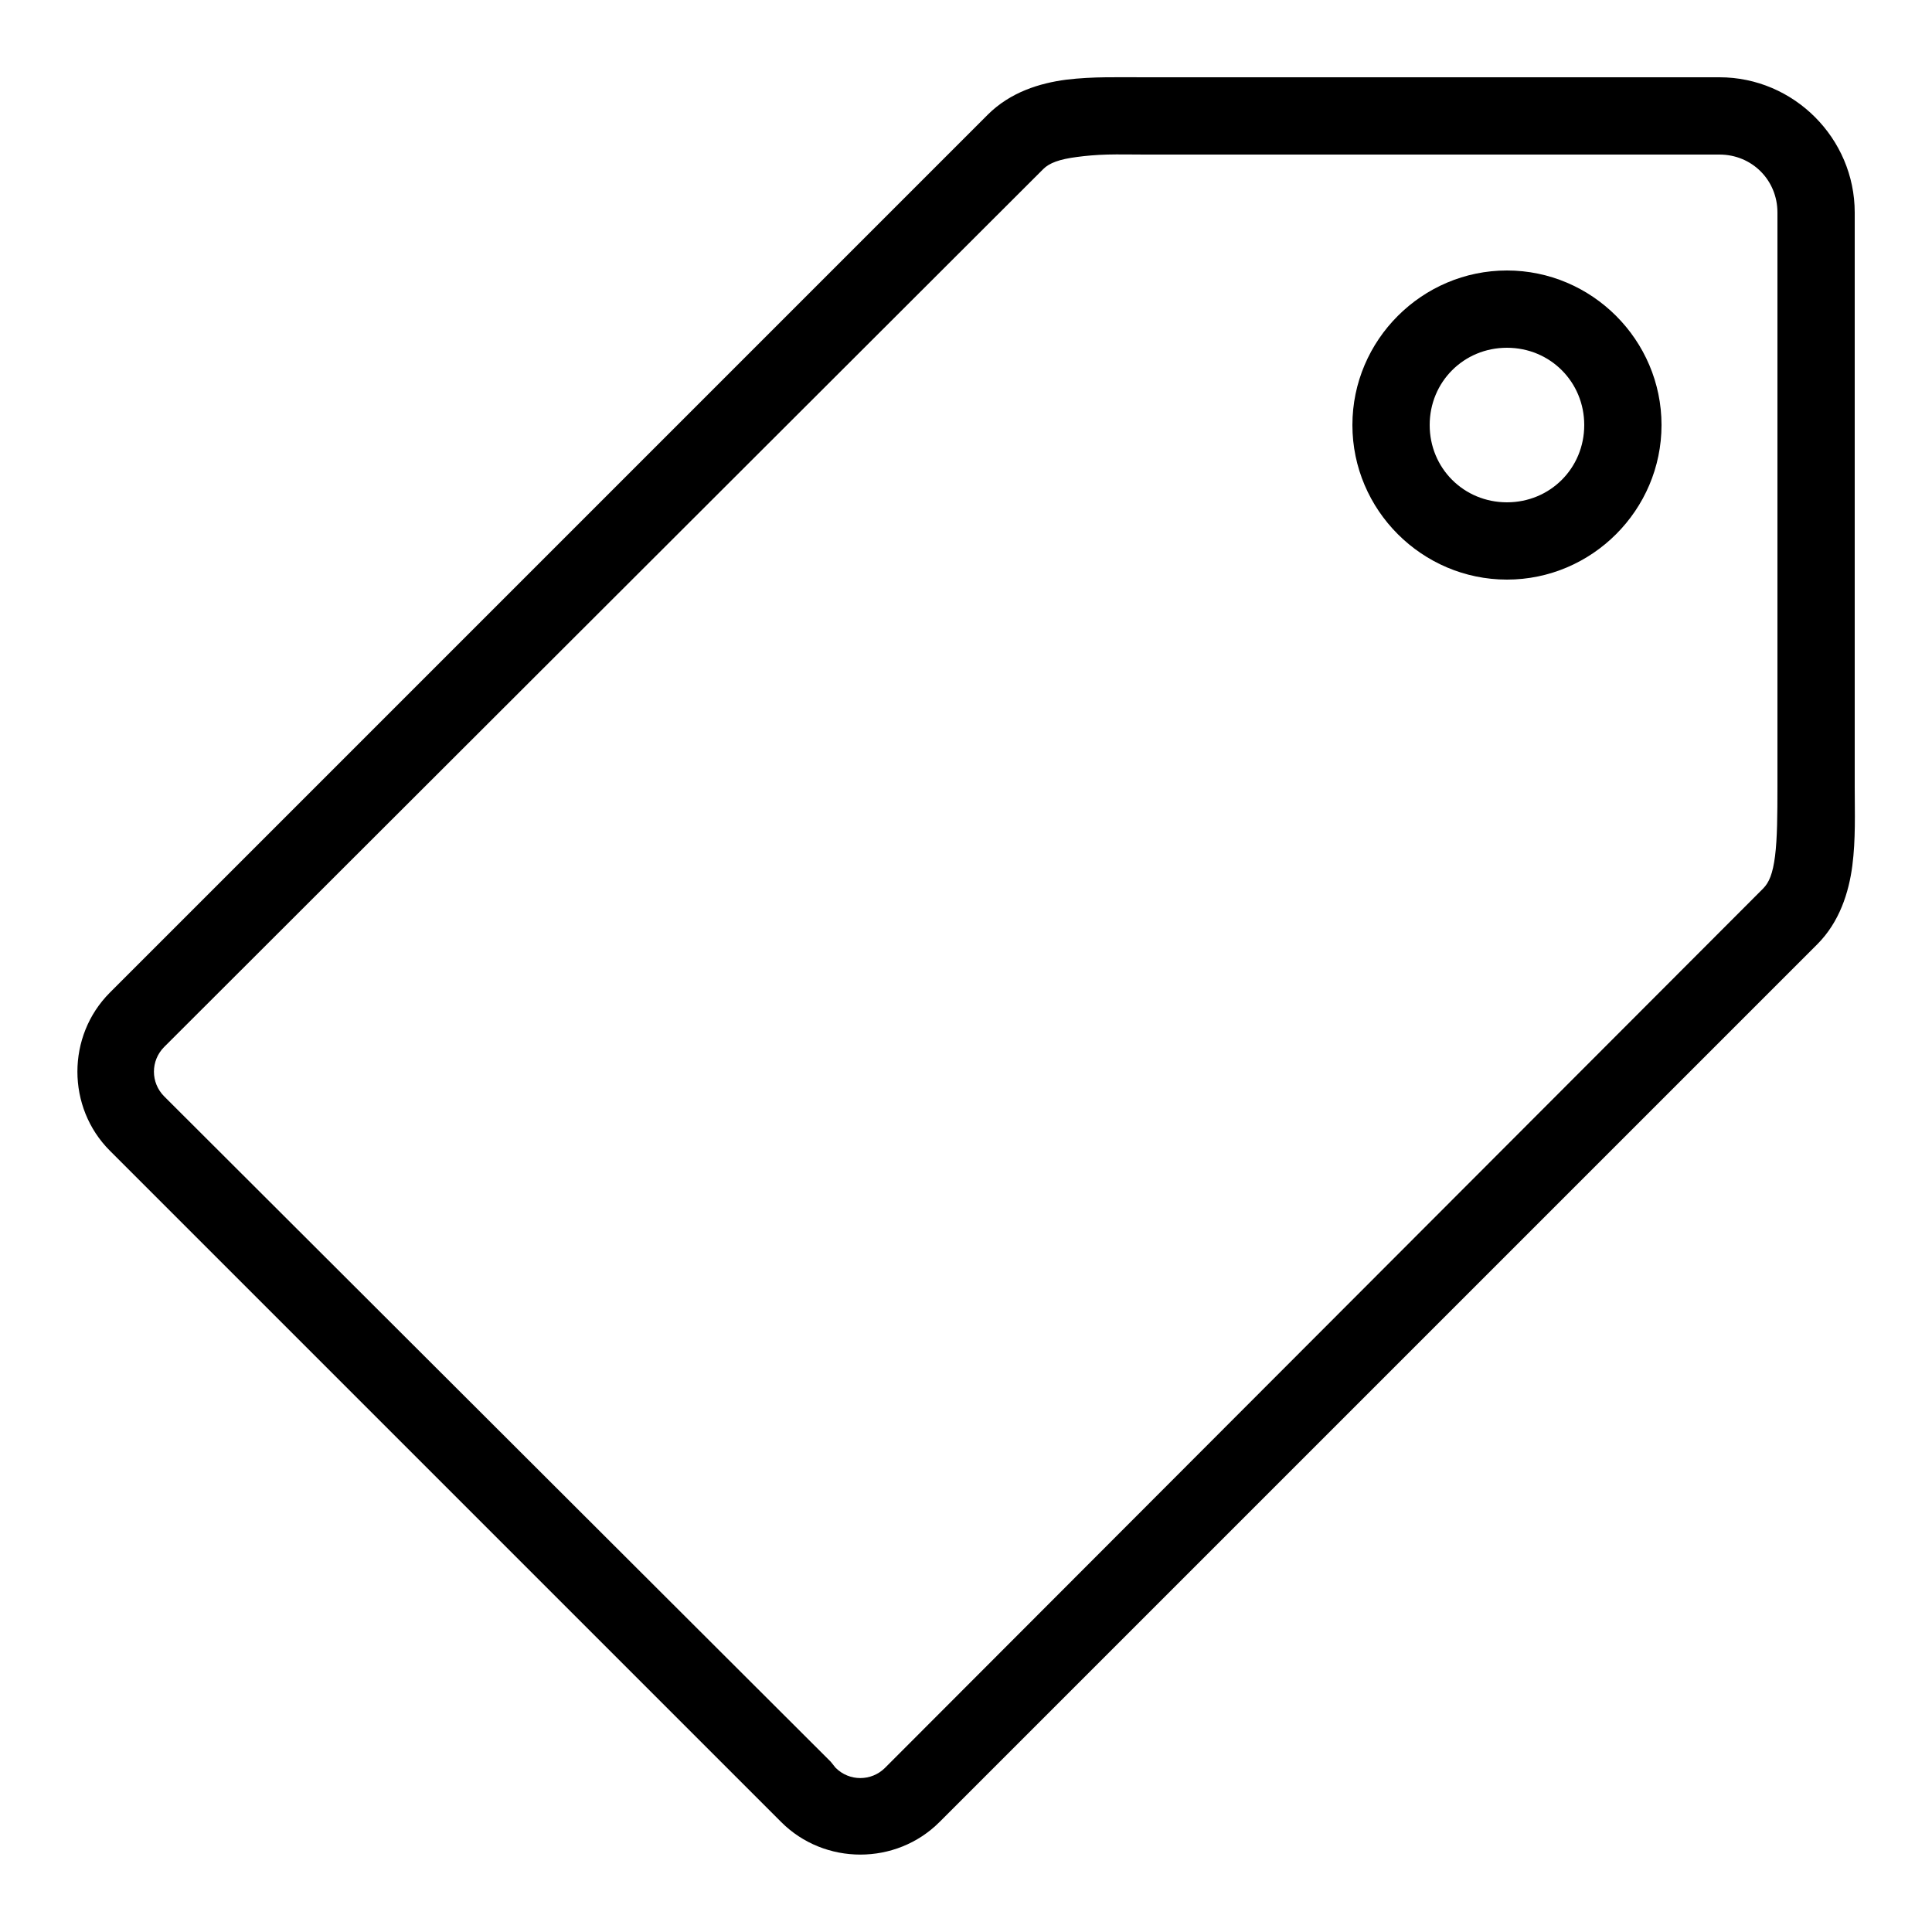
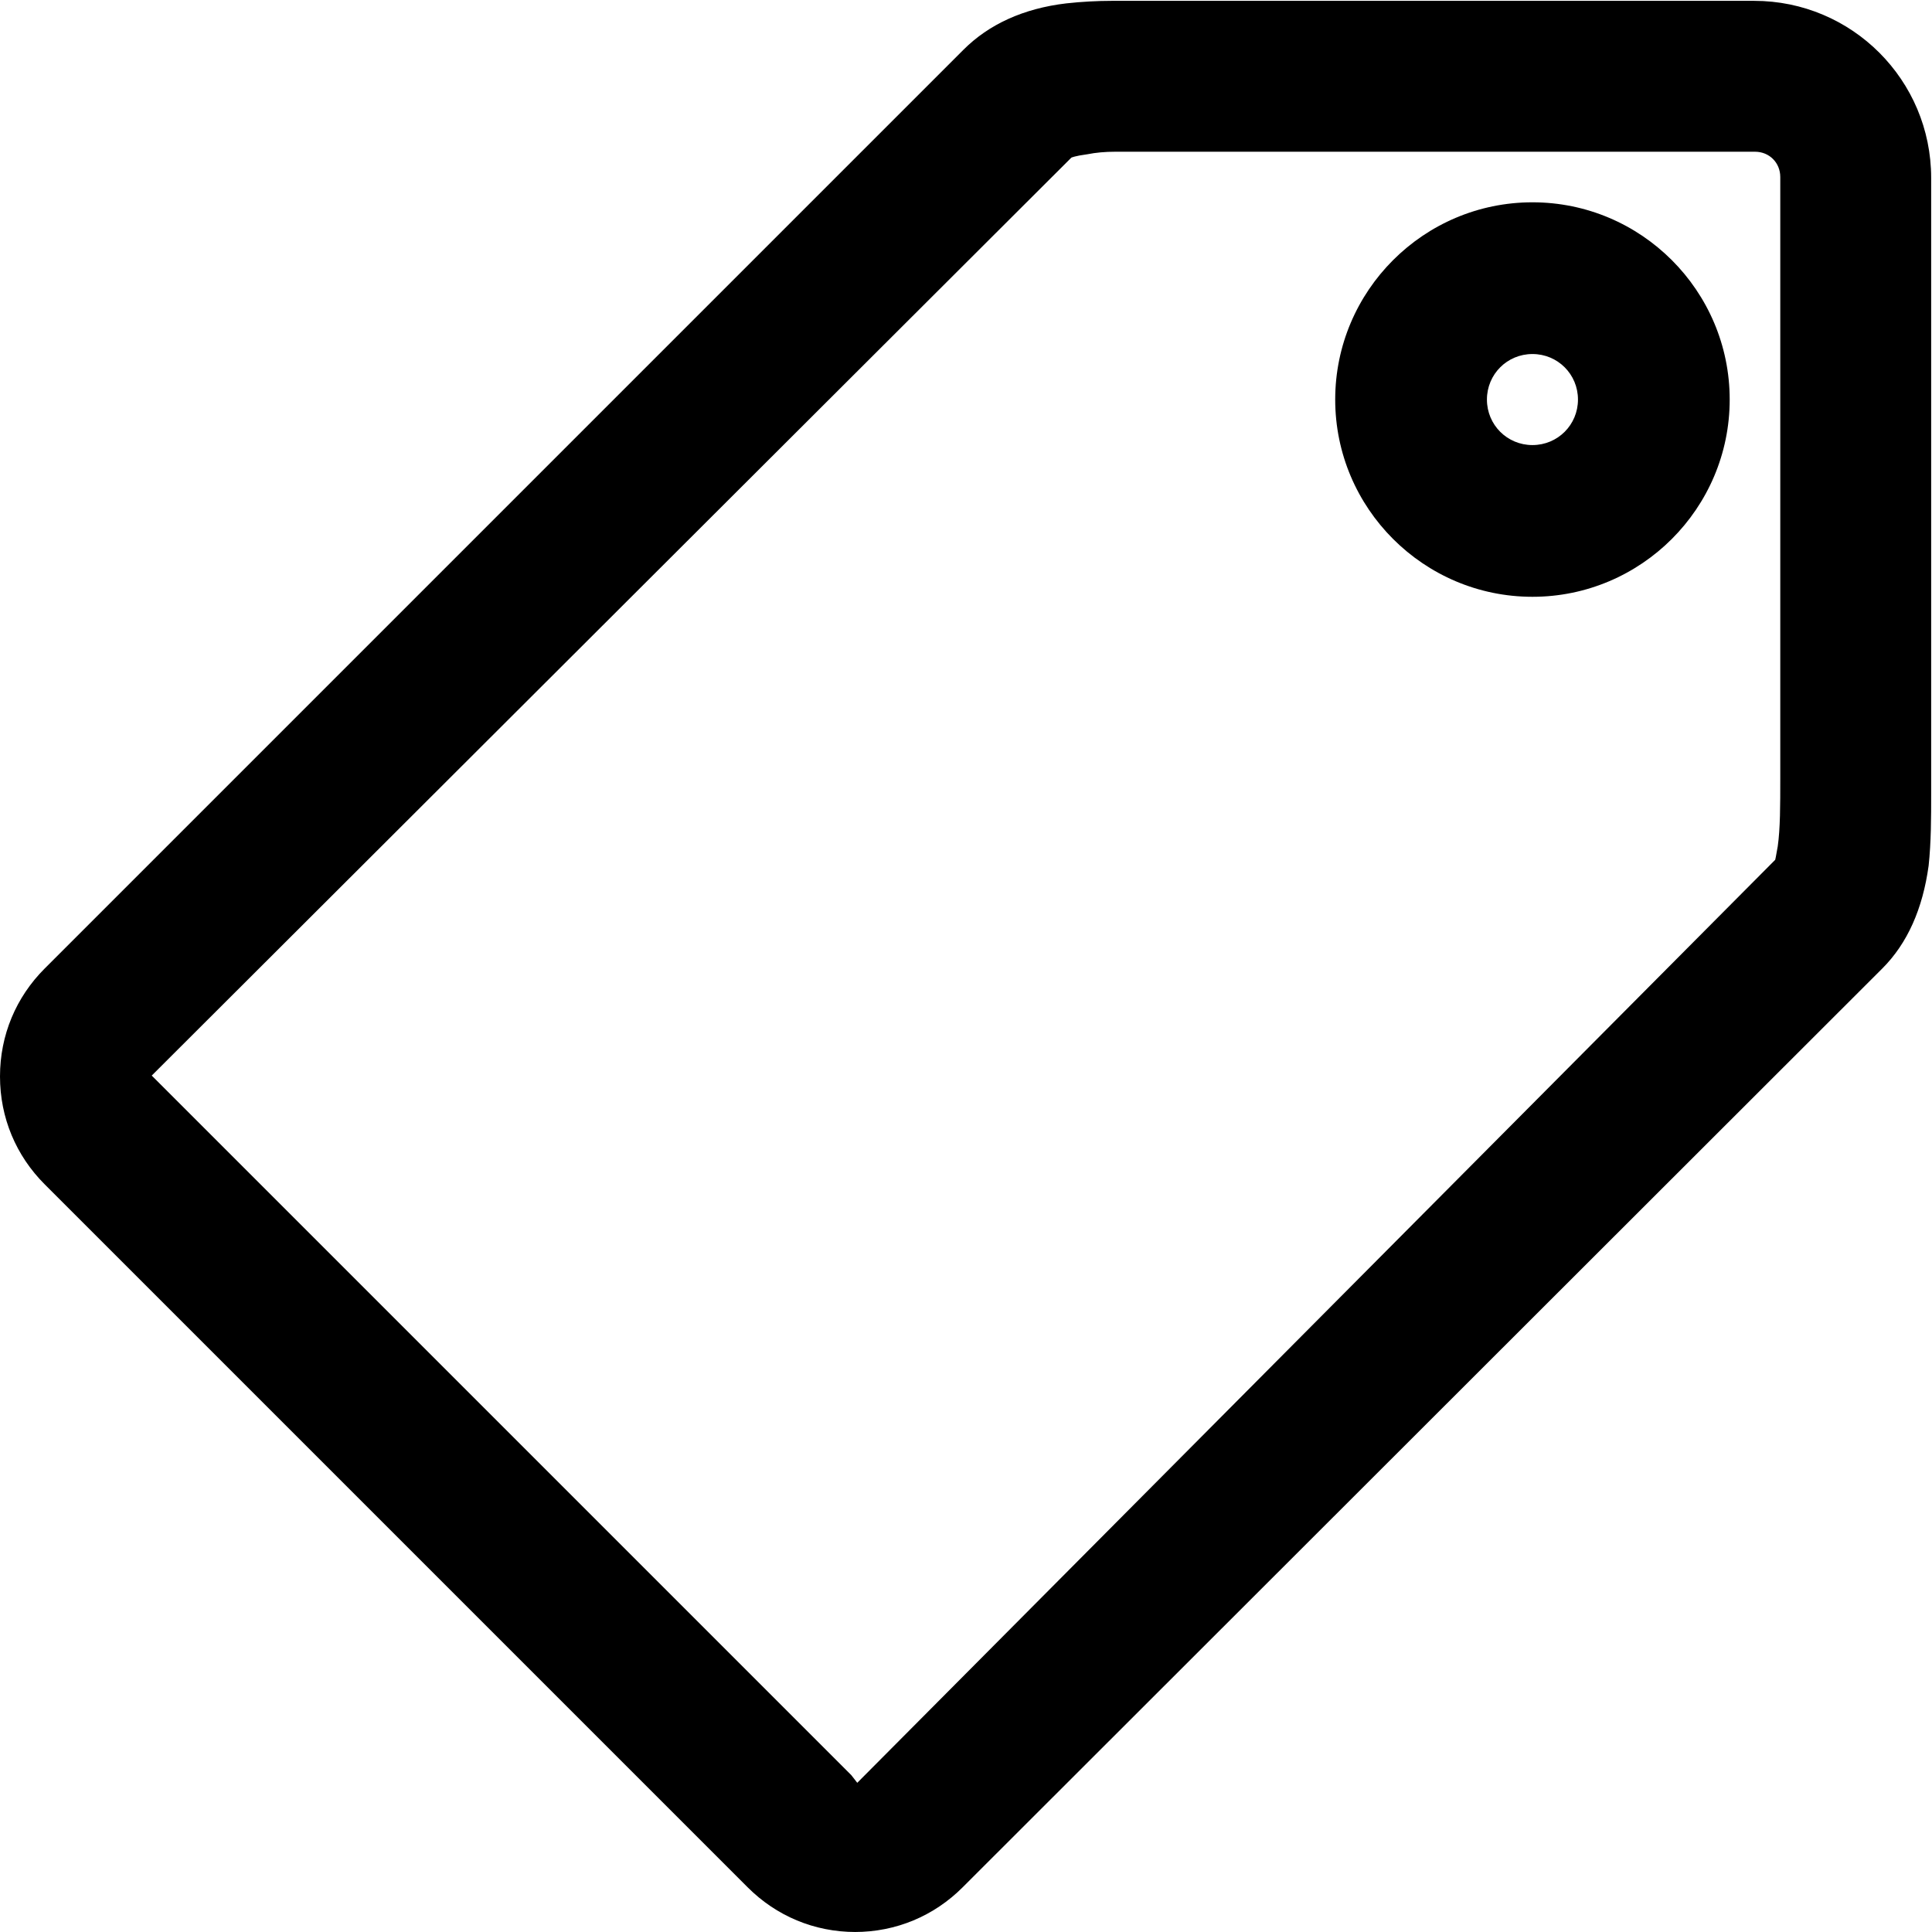
- <svg xmlns="http://www.w3.org/2000/svg" x="0px" y="0px" width="24" height="24" viewBox="0 0 50 50">
-   <path d="M 28.625 2 C 28.285 2.004 27.941 2.02 27.594 2.062 C 26.902 2.152 26.145 2.387 25.562 2.969 L 2.844 25.688 C 1.723 26.809 1.723 28.66 2.844 29.781 L 20.219 47.156 C 21.34 48.277 23.191 48.277 24.312 47.156 L 47.031 24.438 C 47.609 23.859 47.848 23.094 47.938 22.406 C 48.027 21.719 48 21.039 48 20.375 L 48 5.5 C 48 3.578 46.422 2 44.5 2 L 29.625 2 C 29.301 2 28.965 1.996 28.625 2 Z M 28.656 4 C 28.949 3.992 29.285 4 29.625 4 L 44.5 4 C 45.34 4 46 4.66 46 5.5 L 46 20.375 C 46 21.07 45.996 21.699 45.938 22.156 C 45.879 22.613 45.785 22.84 45.625 23 L 22.906 45.75 C 22.551 46.105 21.98 46.105 21.625 45.75 L 21.5 45.594 L 4.25 28.375 C 3.895 28.02 3.895 27.449 4.25 27.094 L 27 4.375 C 27.156 4.219 27.414 4.121 27.875 4.062 C 28.105 4.031 28.363 4.008 28.656 4 Z M 39 7 C 36.801 7 35 8.801 35 11 C 35 13.199 36.801 15 39 15 C 41.199 15 43 13.199 43 11 C 43 8.801 41.199 7 39 7 Z M 39 9 C 40.117 9 41 9.883 41 11 C 41 12.117 40.117 13 39 13 C 37.883 13 37 12.117 37 11 C 37 9.883 37.883 9 39 9 Z" />
+ <svg xmlns="http://www.w3.org/2000/svg" id="Layer_1" data-name="Layer 1" width="22.92" height="22.92" viewBox="0 0 22.92 22.92">
+   <path d="M10.15,22.92c-.49,0-.94-.19-1.28-.53L.53,14.05c-.34-.34-.53-.79-.53-1.28s.19-.94.53-1.28L11.43.59c.3-.3.71-.49,1.22-.55.18-.02.37-.03.54-.03h7.62c1.16,0,2.1.94,2.1,2.1v7.31c0,.28,0,.57-.03.85-.07.51-.25.92-.55,1.22l-10.91,10.9c-.34.34-.79.53-1.28.53ZM13.23,1.8c-.12,0-.23.01-.33.03-.15.02-.19.04-.19.04L1.8,12.76l8.3,8.3.07.09,10.89-10.95s.01-.04.03-.16c.03-.21.03-.49.03-.8V2.1c0-.17-.13-.3-.3-.3h-7.46s-.13,0-.13,0ZM18.18,7.08c-1.29,0-2.34-1.05-2.34-2.34s1.05-2.34,2.34-2.34,2.34,1.05,2.34,2.34-1.05,2.34-2.34,2.34ZM18.18,4.2c-.3,0-.54.24-.54.54s.24.54.54.54.54-.24.54-.54-.24-.54-.54-.54Z" style="stroke-width: 0px;" />
+   <path d="M13.2.42c-.16,0-.33,0-.49.03-.33.04-.7.16-.98.43L.82,11.79c-.54.54-.54,1.43,0,1.97l8.34,8.34c.54.54,1.43.54,1.97,0l10.9-10.9c.28-.28.39-.64.44-.97s.03-.66.03-.98V2.1c0-.92-.76-1.68-1.68-1.68h-7.14c-.16,0-.32,0-.48,0ZM13.21,1.38c.14,0,.3,0,.46,0h7.14c.4,0,.72.32.72.72v7.14c0,.33,0,.64-.03.85s-.07.33-.15.4l-10.9,10.92c-.17.17-.44.17-.61,0l-.06-.07L1.5,13.08c-.17-.17-.17-.44,0-.61L12.42,1.56c.07-.07.2-.12.42-.15.11-.01.23-.03.37-.03ZM18.18,2.82c-1.06,0-1.92.86-1.92,1.92s.86,1.92,1.92,1.92,1.92-.86,1.92-1.92-.86-1.92-1.92-1.92ZM18.18,3.78c.54,0,.96.42.96.96s-.42.96-.96.96-.96-.42-.96-.96.42-.96.96-.96Z" style="stroke-width: 0px;" />
</svg>
